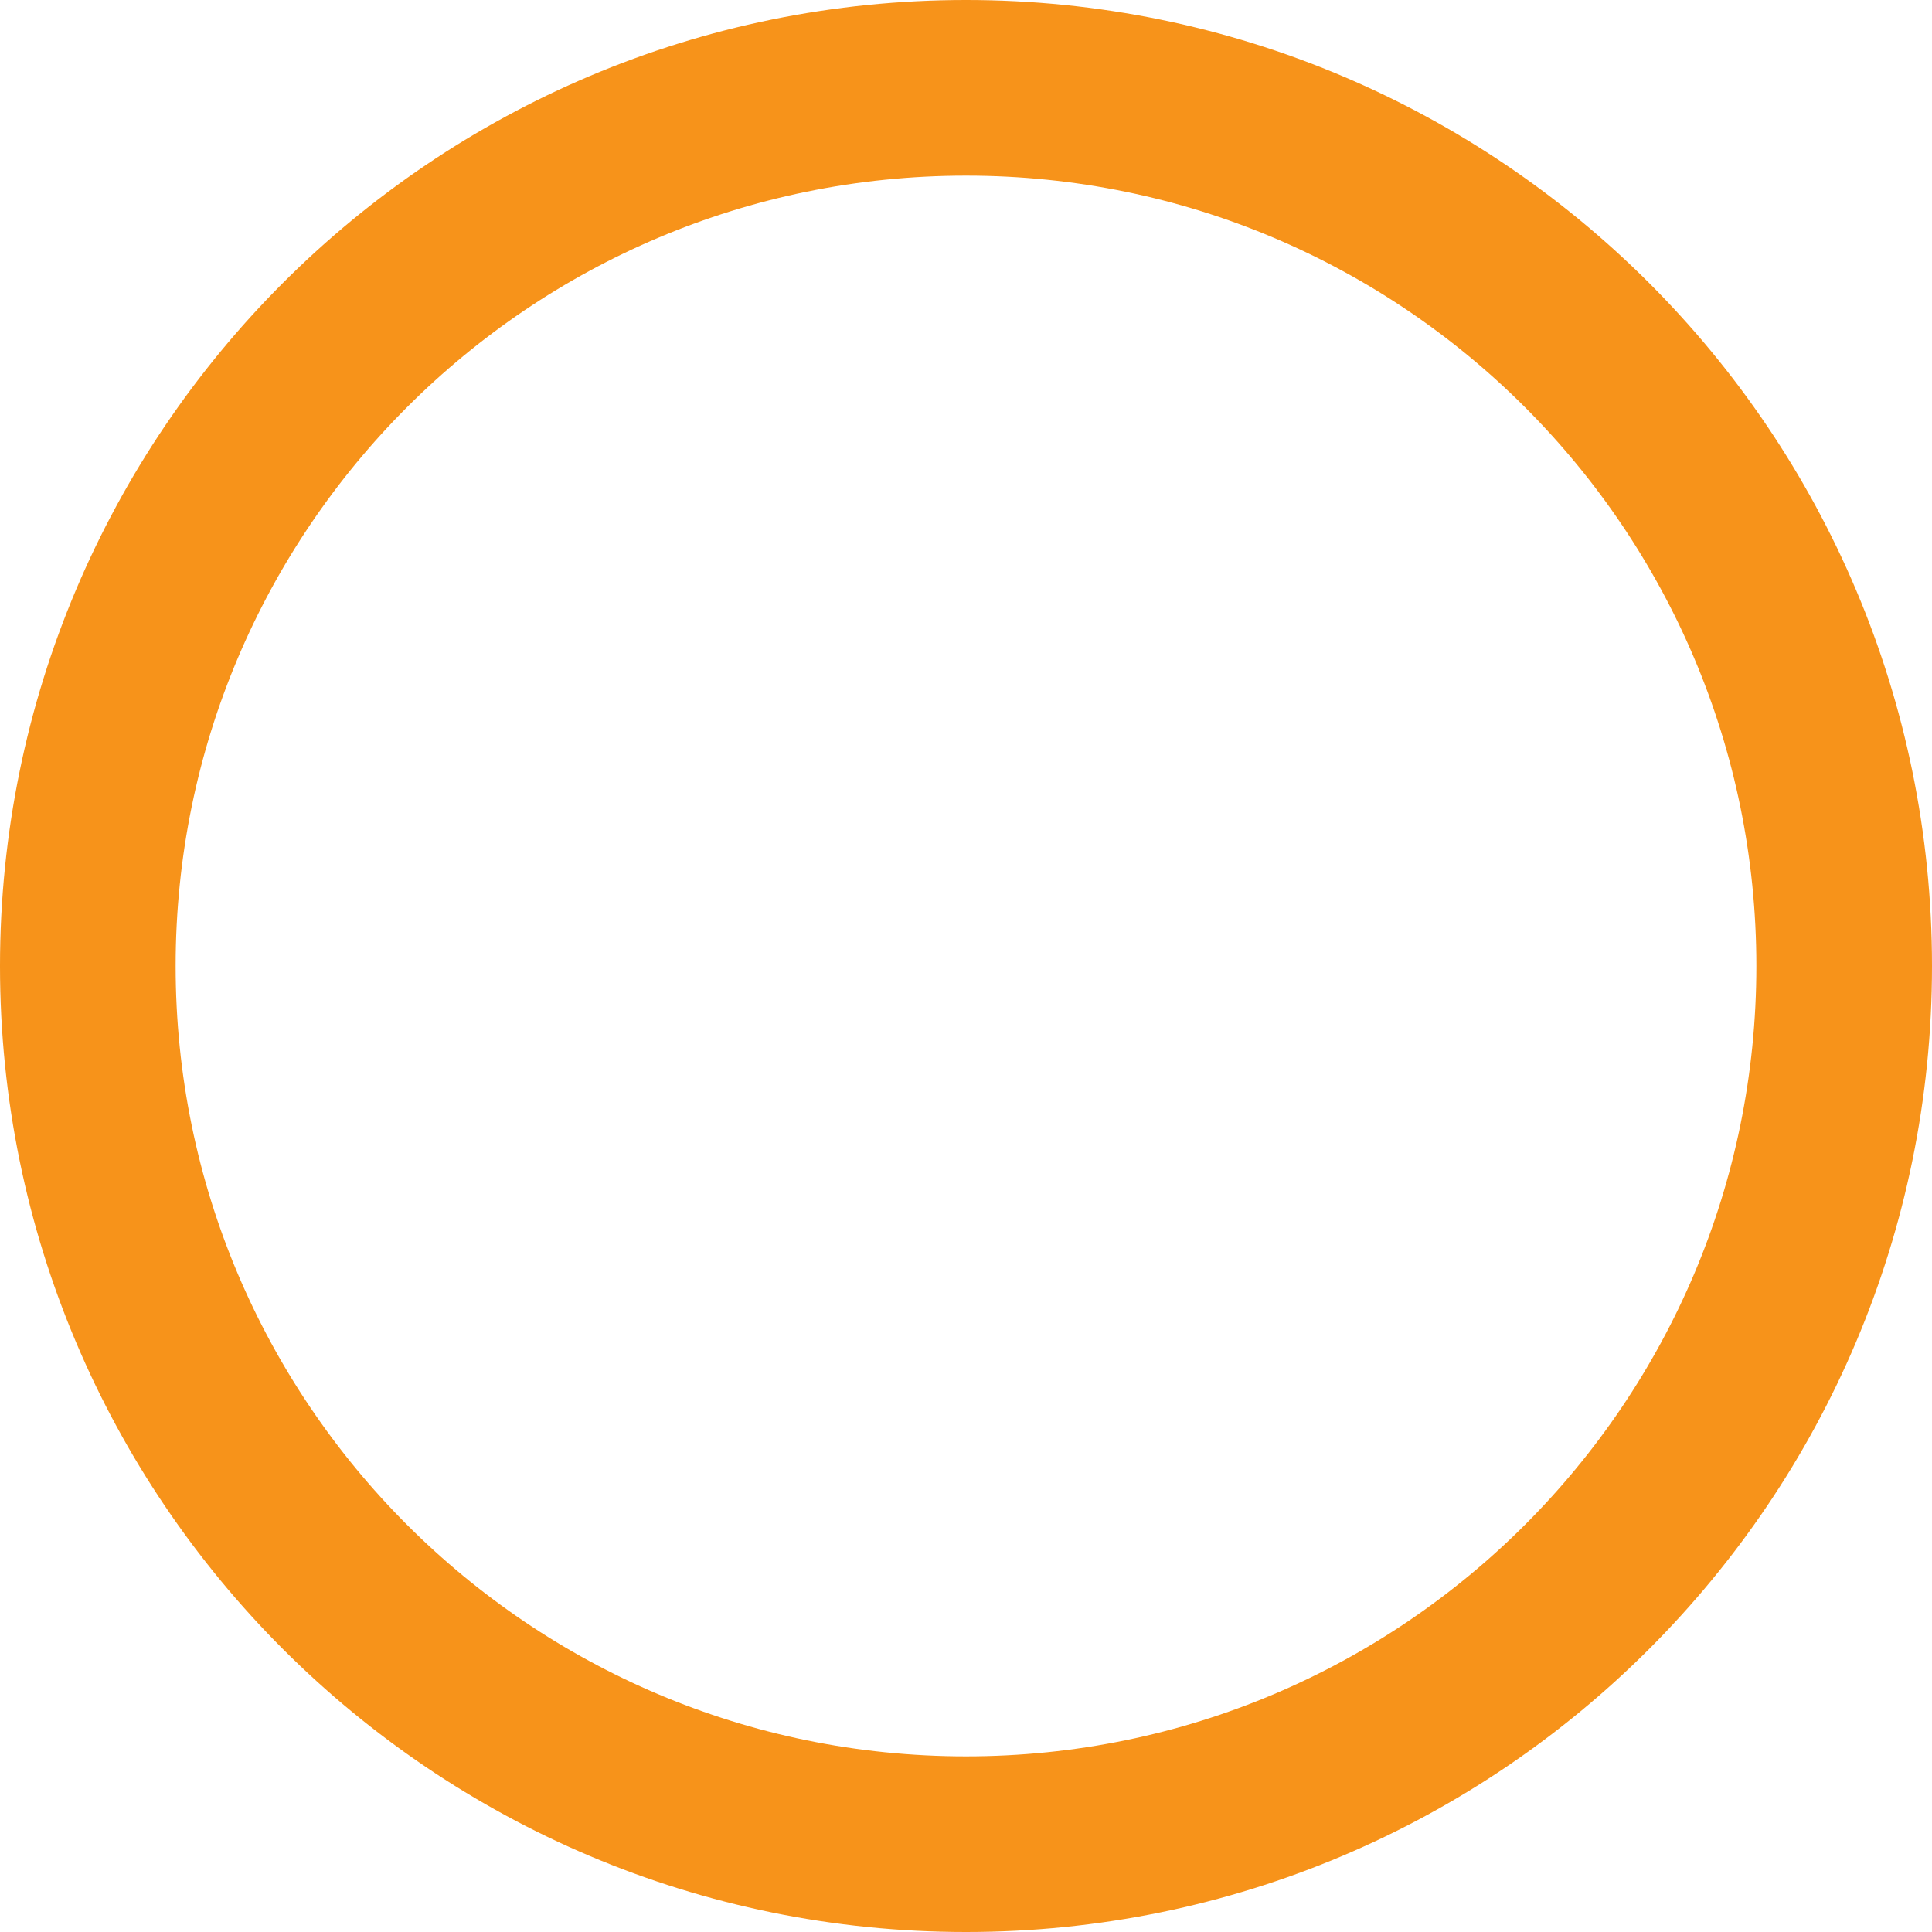
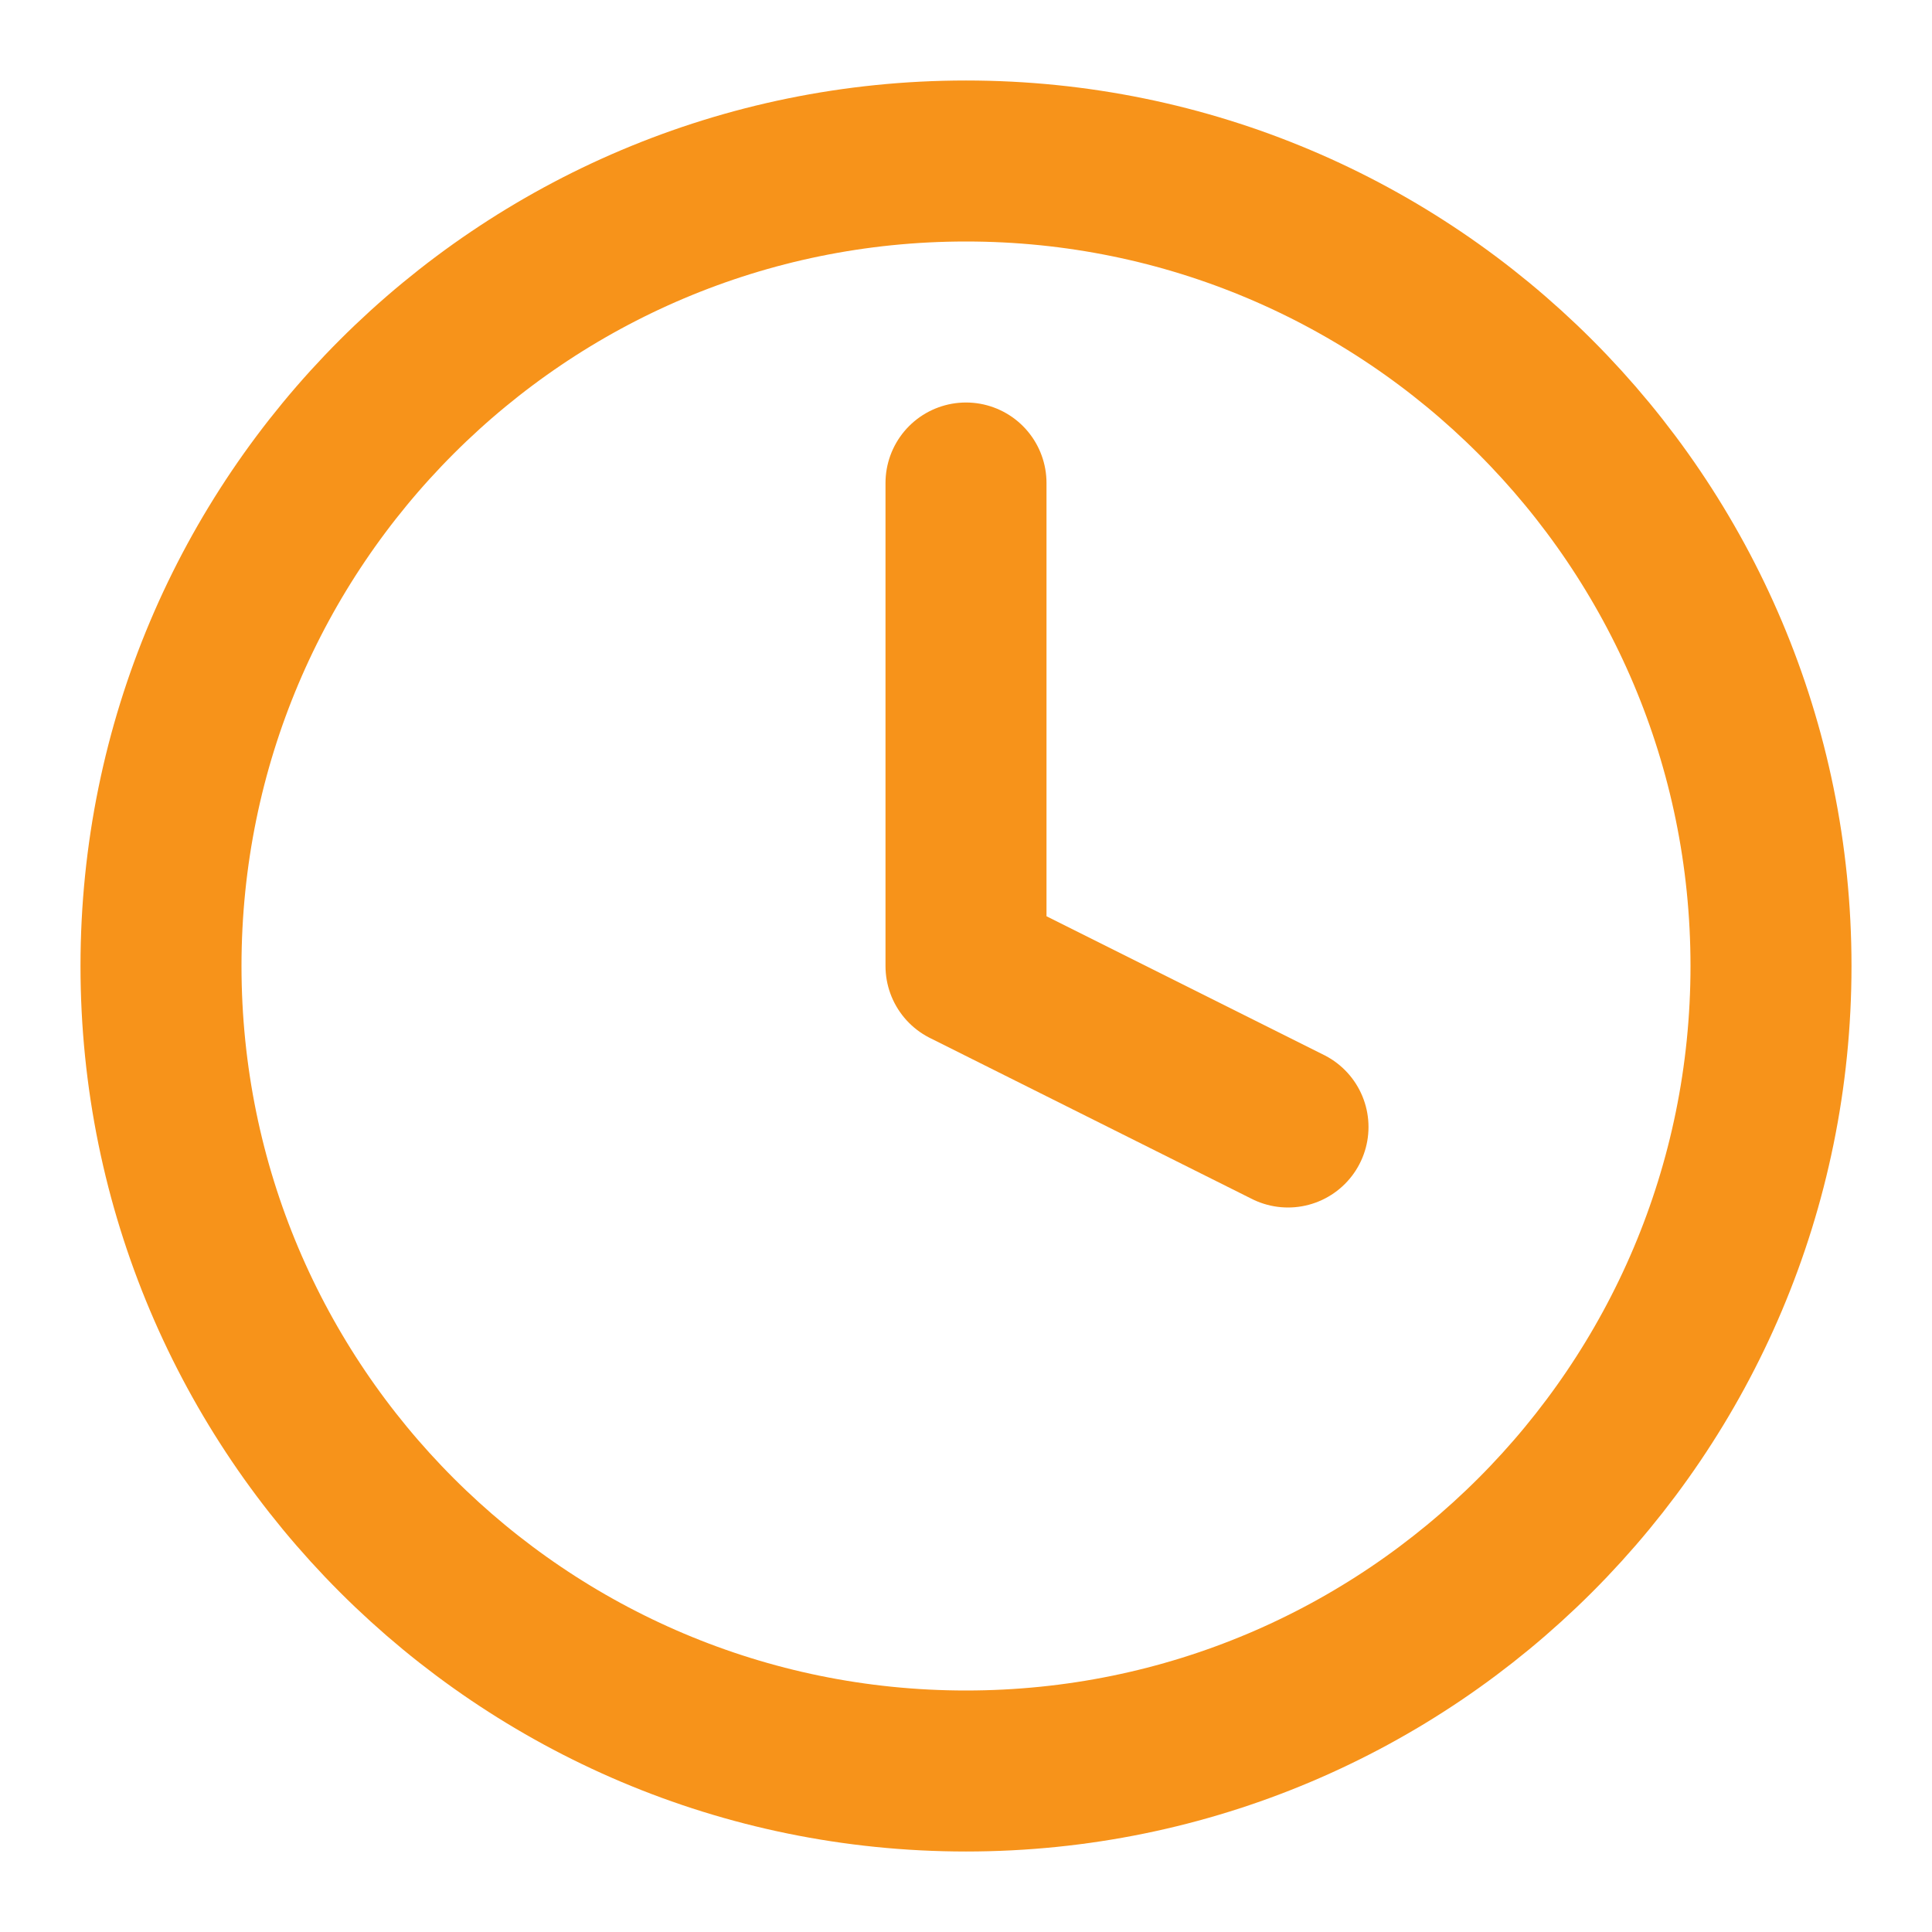
- <svg xmlns="http://www.w3.org/2000/svg" width="22" height="22" viewBox="0 0 22 22" fill="none">
-   <path d="M11 21C16.523 21 21 16.523 21 11C21 5.477 16.523 1 11 1C5.477 1 1 5.477 1 11C1 16.523 5.477 21 11 21Z" stroke="#F7931A" stroke-width="2" stroke-linecap="round" stroke-linejoin="round" />
+ <svg xmlns="http://www.w3.org/2000/svg" width="24" height="24" viewBox="0 0 24 24" fill="none">
+   <path d="M12 22C17.523 22 22 17.523 22 12C22 6.477 17.523 2 12 2C6.477 2 2 6.477 2 12C2 17.523 6.477 22 12 22Z" stroke="#F7931A" stroke-width="2" stroke-linecap="round" stroke-linejoin="round" />
+   <path d="M12 6V12L16 14" stroke="#F7931A" stroke-width="2" stroke-linecap="round" stroke-linejoin="round" />
</svg>
